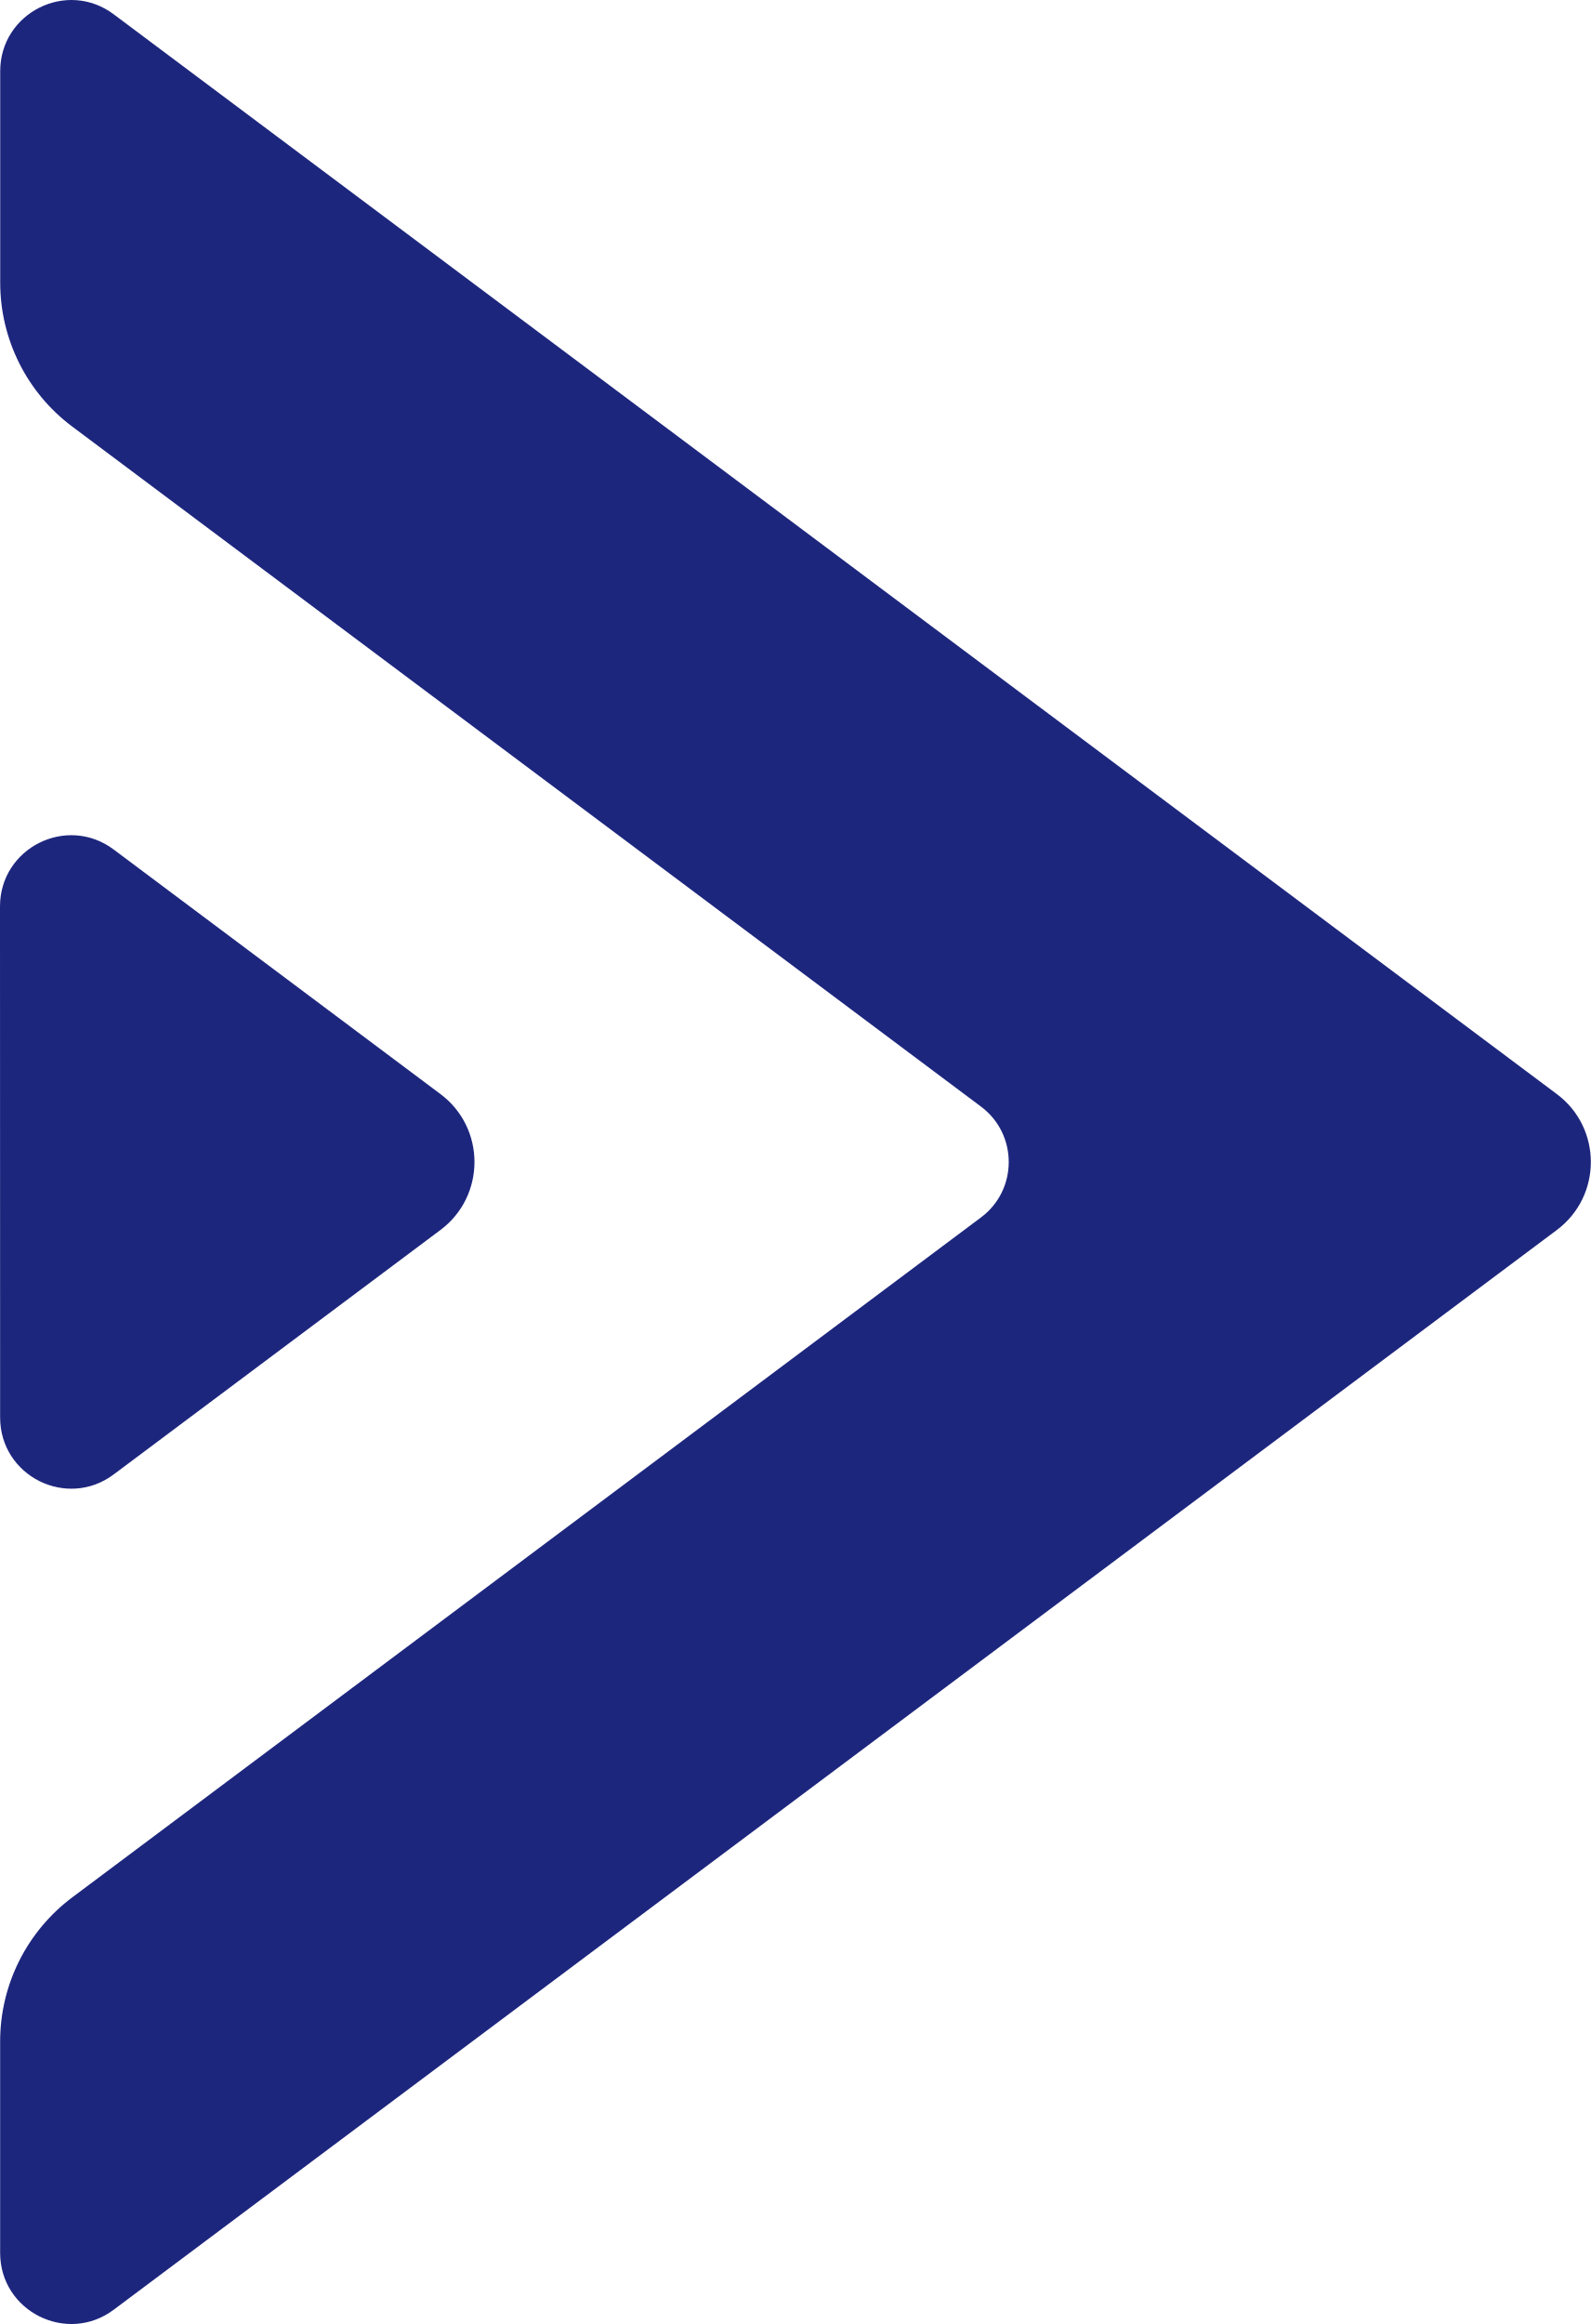
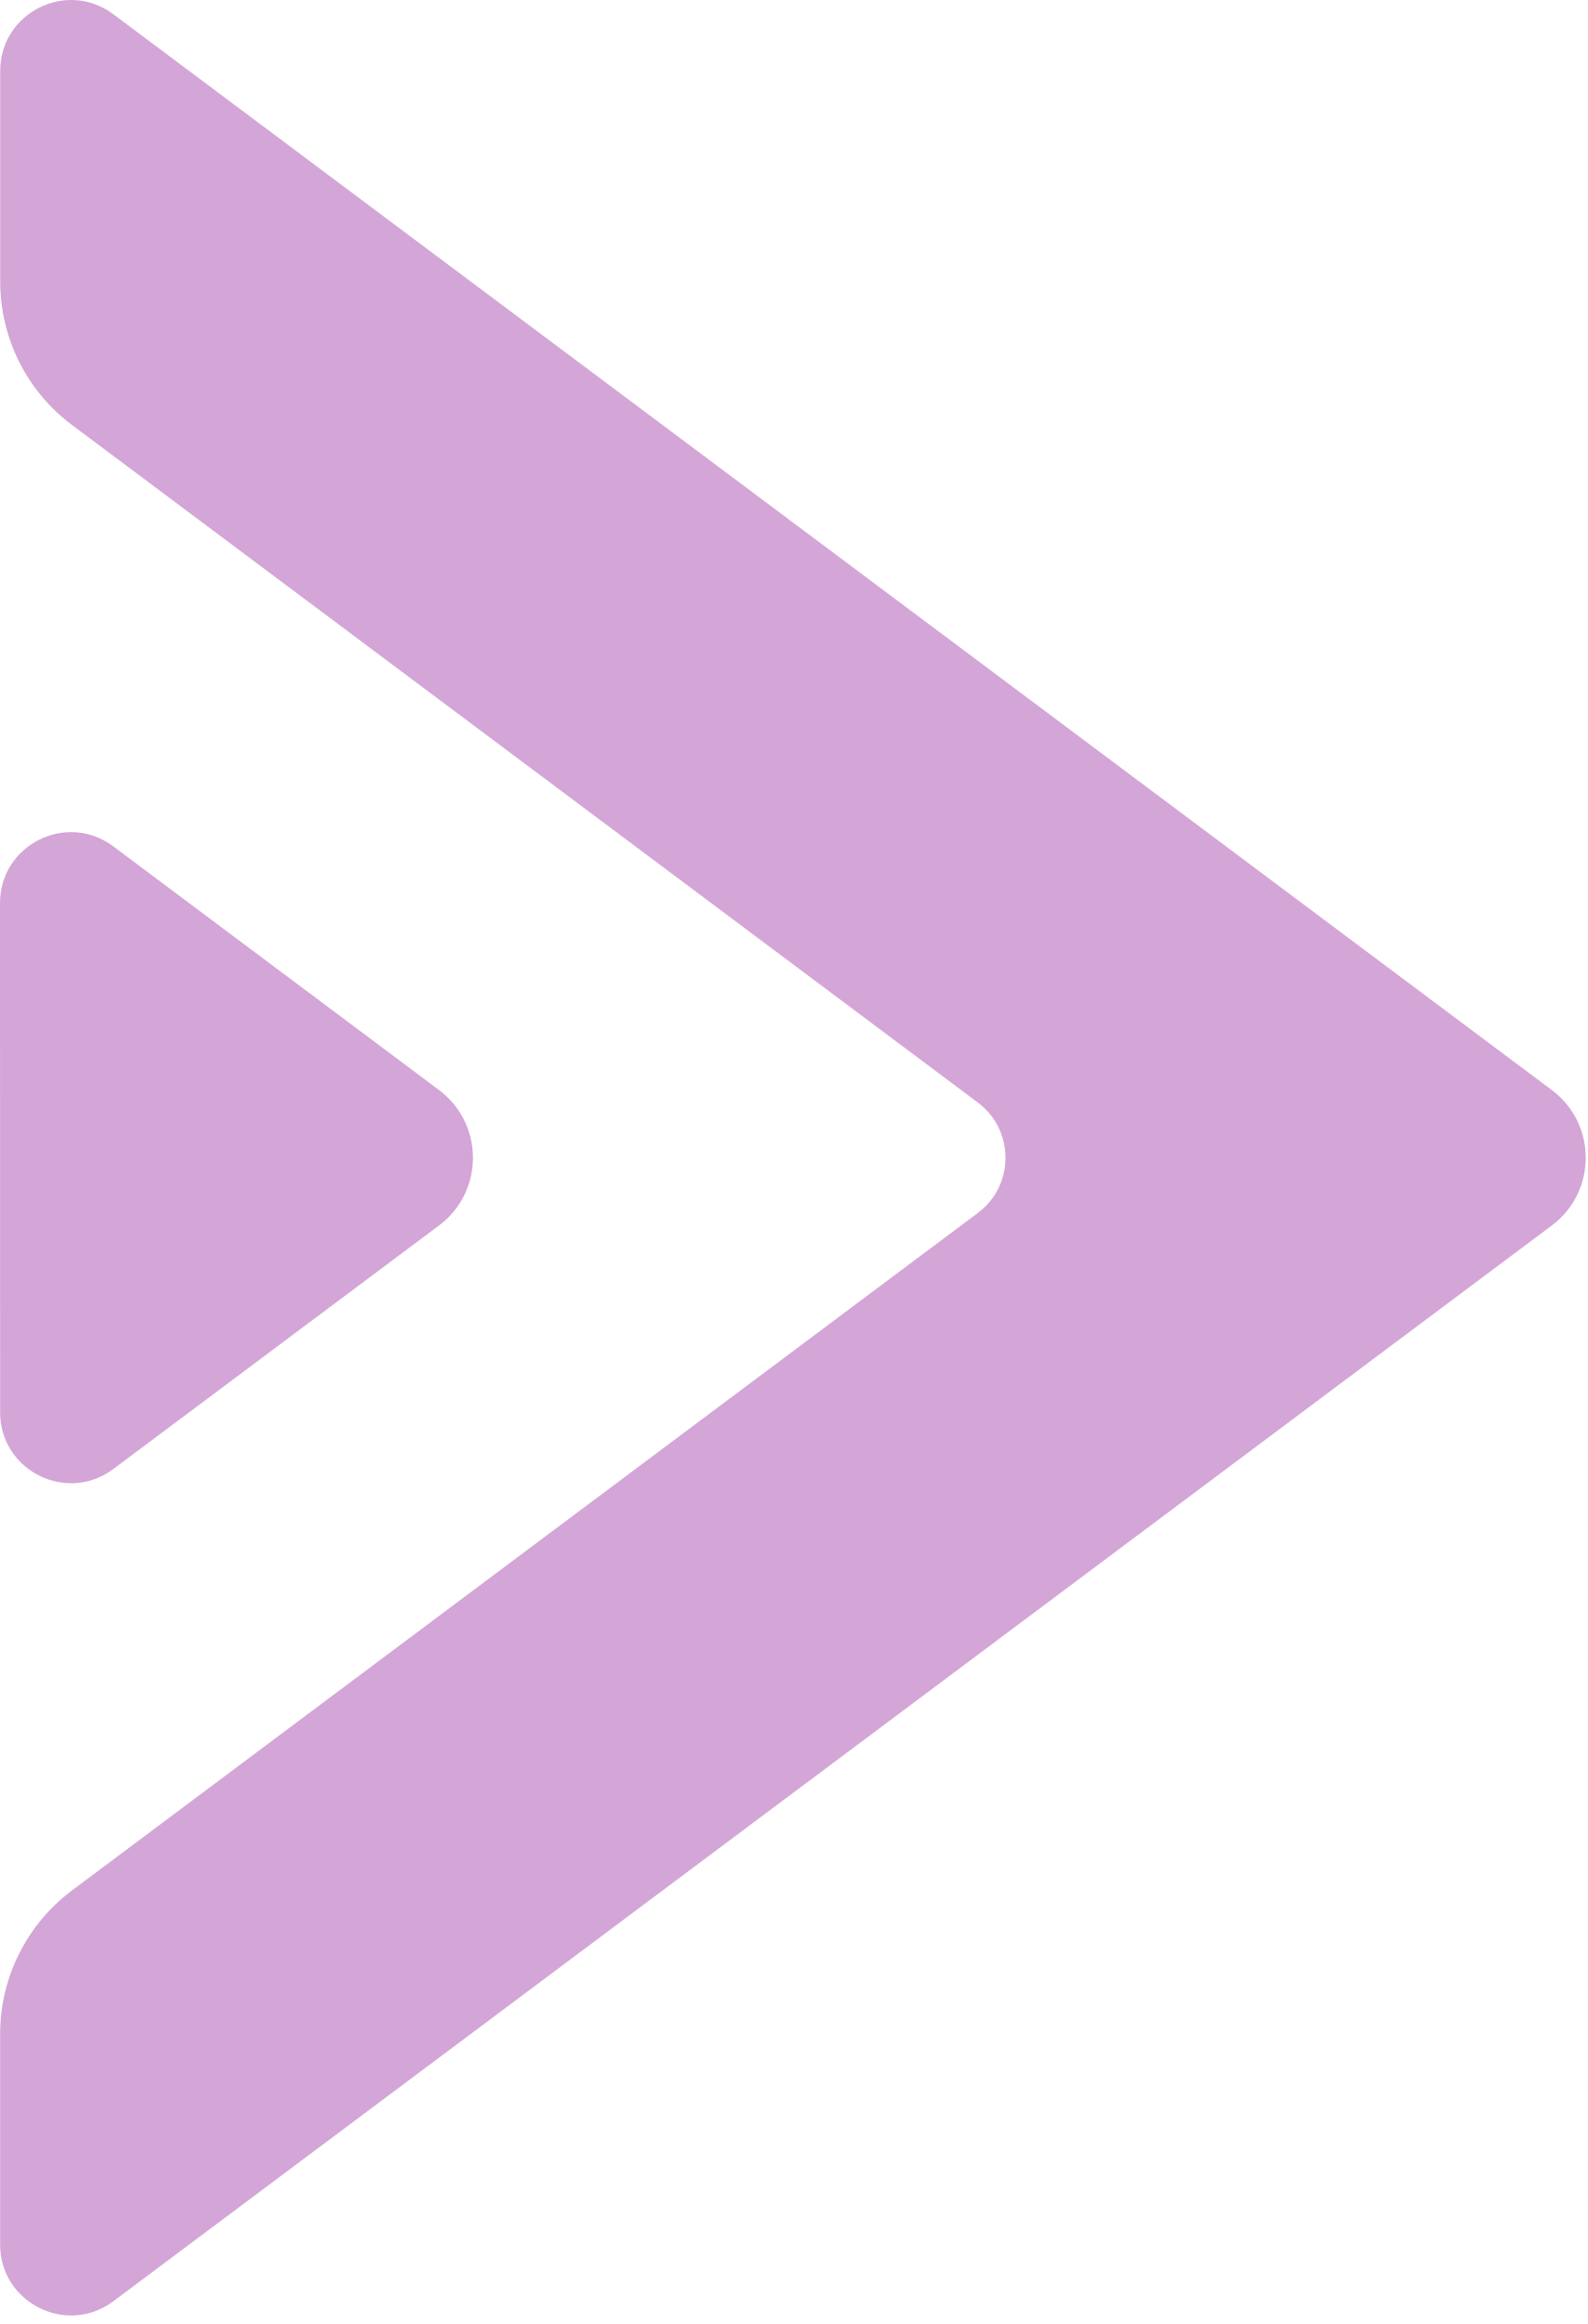
- <svg xmlns="http://www.w3.org/2000/svg" height="49.067" viewBox="0 0 33.598 49.067" width="33.598">
-   <clipPath id="a">
-     <path d="m0 500h500v-500h-500z" />
-   </clipPath>
-   <g clip-path="url(#a)" transform="matrix(1.333333 0 0 -1.333333 -562.3096 150.6904)">
-     <path d="m0 0c-2.201-2.201-2.201-5.77 0-7.97l4.208-4.209c.646-.645.188-1.747-.724-1.747h-32.916c-3.113 0-5.636-2.523-5.636-5.636 0-3.112 2.523-5.636 5.636-5.636h32.916c.912 0 1.369-1.102.724-1.746l-4.208-4.209c-2.201-2.201-2.201-5.769 0-7.97s5.77-2.201 7.971 0l16.299 16.299c1.801 1.802 1.801 4.723 0 6.524l-16.299 16.3c-2.201 2.201-5.77 2.201-7.971 0" fill="#404040" transform="translate(311.6426 374.3633)" />
-     <path d="m0 0v-15.941l23.547 23.546-23.547 23.548v-15.942-1.969h-36.15v-11.272h36.15z" fill="#ed4f44" transform="translate(424.7412 347.1958)" />
-     <path d="m0 0-7.73 7.731 18 18-18 18 7.73 7.731 25.731-25.731z" fill="#404040" transform="translate(53.4756 238.5225)" />
-     <path d="m0 0-7.73 7.731 18 18-18 18 7.73 7.731 25.731-25.731z" fill="#404040" transform="translate(80.6514 238.5225)" />
-     <path d="m0 0h-15.462l16.399-16.399-16.399-16.399h15.462l16.399 16.399z" fill="#ed4f44" transform="translate(177.9121 280.6528)" />
-     <path d="m0 0h-15.462l16.399-16.399-16.399-16.399h15.462l16.399 16.399z" fill="#ed4f44" transform="translate(205.0879 280.6528)" />
-     <path d="m0 0c-4.87 0-7.31-5.888-3.865-9.332l6.153-6.153c.505-.505.505-1.323 0-1.828l-6.153-6.153c-3.445-3.444-1.005-9.332 3.865-9.332 1.45 0 2.84.575 3.865 1.601l13.885 13.884c.504.505.504 1.323 0 1.828l-13.885 13.884c-1.025 1.025-2.415 1.601-3.865 1.601" fill="#18b8c4" transform="translate(287.0059 280.6528)" />
-     <path d="m0 0c-4.87 0-7.31-5.888-3.865-9.332l6.153-6.153c.505-.505.505-1.323 0-1.828l-6.153-6.153c-3.445-3.444-1.005-9.332 3.865-9.332 1.45 0 2.84.575 3.865 1.601l13.885 13.884c.504.505.504 1.323 0 1.828l-13.885 13.884c-1.025 1.025-2.415 1.601-3.865 1.601" fill="#18b8c4" transform="translate(314.1816 280.6528)" />
-     <path d="m0 0v-13.745-18.258-13.746l22.874 22.875z" fill="#404040" transform="translate(399.0645 287.1279)" />
-     <path d="m0 0v-13.745-18.258-13.746l22.874 22.875z" fill="#404040" transform="translate(427.6406 287.1279)" />
-     <path d="m0 0-4.95 4.949 14.585 14.586-14.585 14.586 4.95 4.949 19.534-19.535z" fill="#18b8c4" transform="translate(196.9966 75.082)" />
-     <path d="m0 0-4.949 4.949 7.666 7.666-7.666 7.666 4.949 4.949 12.617-12.615z" fill="#18b8c4" transform="translate(184.8115 82.002)" />
-     <path d="m0 0 16.257 19.52-16.257 19.519 26.096-19.519z" fill="#404040" transform="translate(302.8164 75.0977)" />
-     <path d="m0 0 16.257 19.52-16.256 19.519 26.095-19.519z" fill="#404040" transform="translate(284.9258 75.0977)" />
-     <path d="m0 0v-3.348c0-.898.423-1.744 1.143-2.281l14.393-10.767c.585-.438.585-1.317 0-1.754l-14.393-10.766c-.72-.539-1.144-1.385-1.144-2.283v-3.348c0-.926 1.058-1.455 1.799-.9l22.858 17.097c.719.538.719 1.616 0 2.153l-22.857 17.097c-.742.557-1.799.026-1.799-.9" fill="#1d267d" transform="translate(421.7354 111.8906)" />
-     <path d="m0 0 5.177-3.873c.718-.537.718-1.615 0-2.152l-5.176-3.871c-.742-.555-1.799-.026-1.799.902l-.002 8.092c0 .927 1.058 1.457 1.8.902" fill="#1d267d" transform="translate(423.5322 99.5664)" />
-     <g fill="#ed4f44">
-       <path d="m0 0 12.74 12.74-12.74 12.74h21.03l12.741-12.74-12.741-12.74z" transform="translate(45.2402 81.877)" />
-       <path d="m0 0 12.741 12.74-12.741 12.74h9.131l12.74-12.74-12.74-12.74z" transform="translate(73.6426 81.877)" />
-       <path d="m0 0 12.74 12.74-12.74 12.74h9.13l12.741-12.74-12.741-12.74z" transform="translate(89.2324 81.877)" />
-     </g>
-     <g fill="#18b8c4">
-       <path d="m0 0-4.216-4.215 9.022-9.023h-24.532v-5.965h24.532l-9.022-9.022 4.216-4.216 16.222 16.22z" transform="translate(92.4092 192.7871)" />
-       <path d="m58.198 173.584h9.4v5.965h-9.4z" />
-       <path d="m47.713 173.584h4.953v5.965h-4.953z" />
-       <path d="m0 0-19.057 19.057v-16.075h-14.769v-5.964h14.769v-16.075z" transform="translate(455.2363 176.5664)" />
-       <path d="m406.925 173.584h9.4v5.965h-9.4z" />
-       <path d="m396.438 173.584h4.953v5.965h-4.953z" />
-     </g>
-     <path d="m0 0-11.68 11.68c-1.141 1.14-3.019 1.31-4.219.228-1.28-1.15-1.319-3.123-.117-4.326l5.294-5.295c.598-.598.175-1.619-.671-1.619h-19.089c-1.616 0-3.062-1.209-3.147-2.822-.09-1.719 1.277-3.143 2.978-3.143h19.258c.846 0 1.269-1.021.671-1.619l-5.174-5.176c-1.142-1.14-1.31-3.019-.23-4.219 1.152-1.279 3.125-1.318 4.327-.117l11.799 11.799c1.278 1.279 1.278 3.352 0 4.629" fill="#ed4f44" transform="translate(335.7422 178.8809)" />
-     <path d="m0 0h-3.437c-1.646 0-2.982-1.336-2.982-2.982 0-1.647 1.336-2.983 2.982-2.983h3.437c1.646 0 2.981 1.336 2.981 2.983 0 1.646-1.335 2.982-2.981 2.982" fill="#ed4f44" transform="translate(294.042 179.5488)" />
-     <path d="m0 0h-.321c-1.647 0-2.982-1.336-2.982-2.982 0-1.647 1.335-2.983 2.982-2.983h.321c1.647 0 2.981 1.336 2.981 2.983 0 1.646-1.334 2.982-2.981 2.982" fill="#ed4f44" transform="translate(280.4404 179.5488)" />
-     <g fill="#404040">
-       <path d="m0 0h-9.029l9.556-9.557h-24.646v-5.964h24.646l-9.556-9.557h9.029l12.54 12.539z" transform="translate(212.709 189.1055)" />
-       <path d="m174.104 173.584h9.4v5.965h-9.4z" />
-       <path d="m163.618 173.584h4.953v5.965h-4.953z" />
-     </g>
+ <svg xmlns="http://www.w3.org/2000/svg" width="100%" height="100%" viewBox="0 0 584 855" version="1.1" xml:space="preserve" style="fill-rule:evenodd;clip-rule:evenodd;stroke-linejoin:round;stroke-miterlimit:2;">
+   <g>
+     <path d="M0.075,26.092l0,77.5c0,20.787 9.792,40.371 26.458,52.804l333.171,249.233c13.542,10.138 13.542,30.488 0,40.604l-333.171,249.213c-16.666,12.475 -26.483,32.058 -26.483,52.846l-0,77.5c-0,21.433 24.492,33.679 41.646,20.833l529.121,-395.763c16.641,-12.454 16.641,-37.408 -0,-49.837l-529.1,-395.767c-17.175,-12.891 -41.642,-0.6 -41.642,20.834" style="fill:#d4a5d7;fill-rule:nonzero;" />
+     <path d="M41.667,311.375l119.837,89.654c16.621,12.429 16.621,37.384 0,49.813l-119.812,89.608c-17.18,12.846 -41.646,0.6 -41.646,-20.879l-0.046,-187.317c-0,-21.458 24.492,-33.725 41.667,-20.879" style="fill:#d4a5d7;fill-rule:nonzero;" />
  </g>
</svg>
